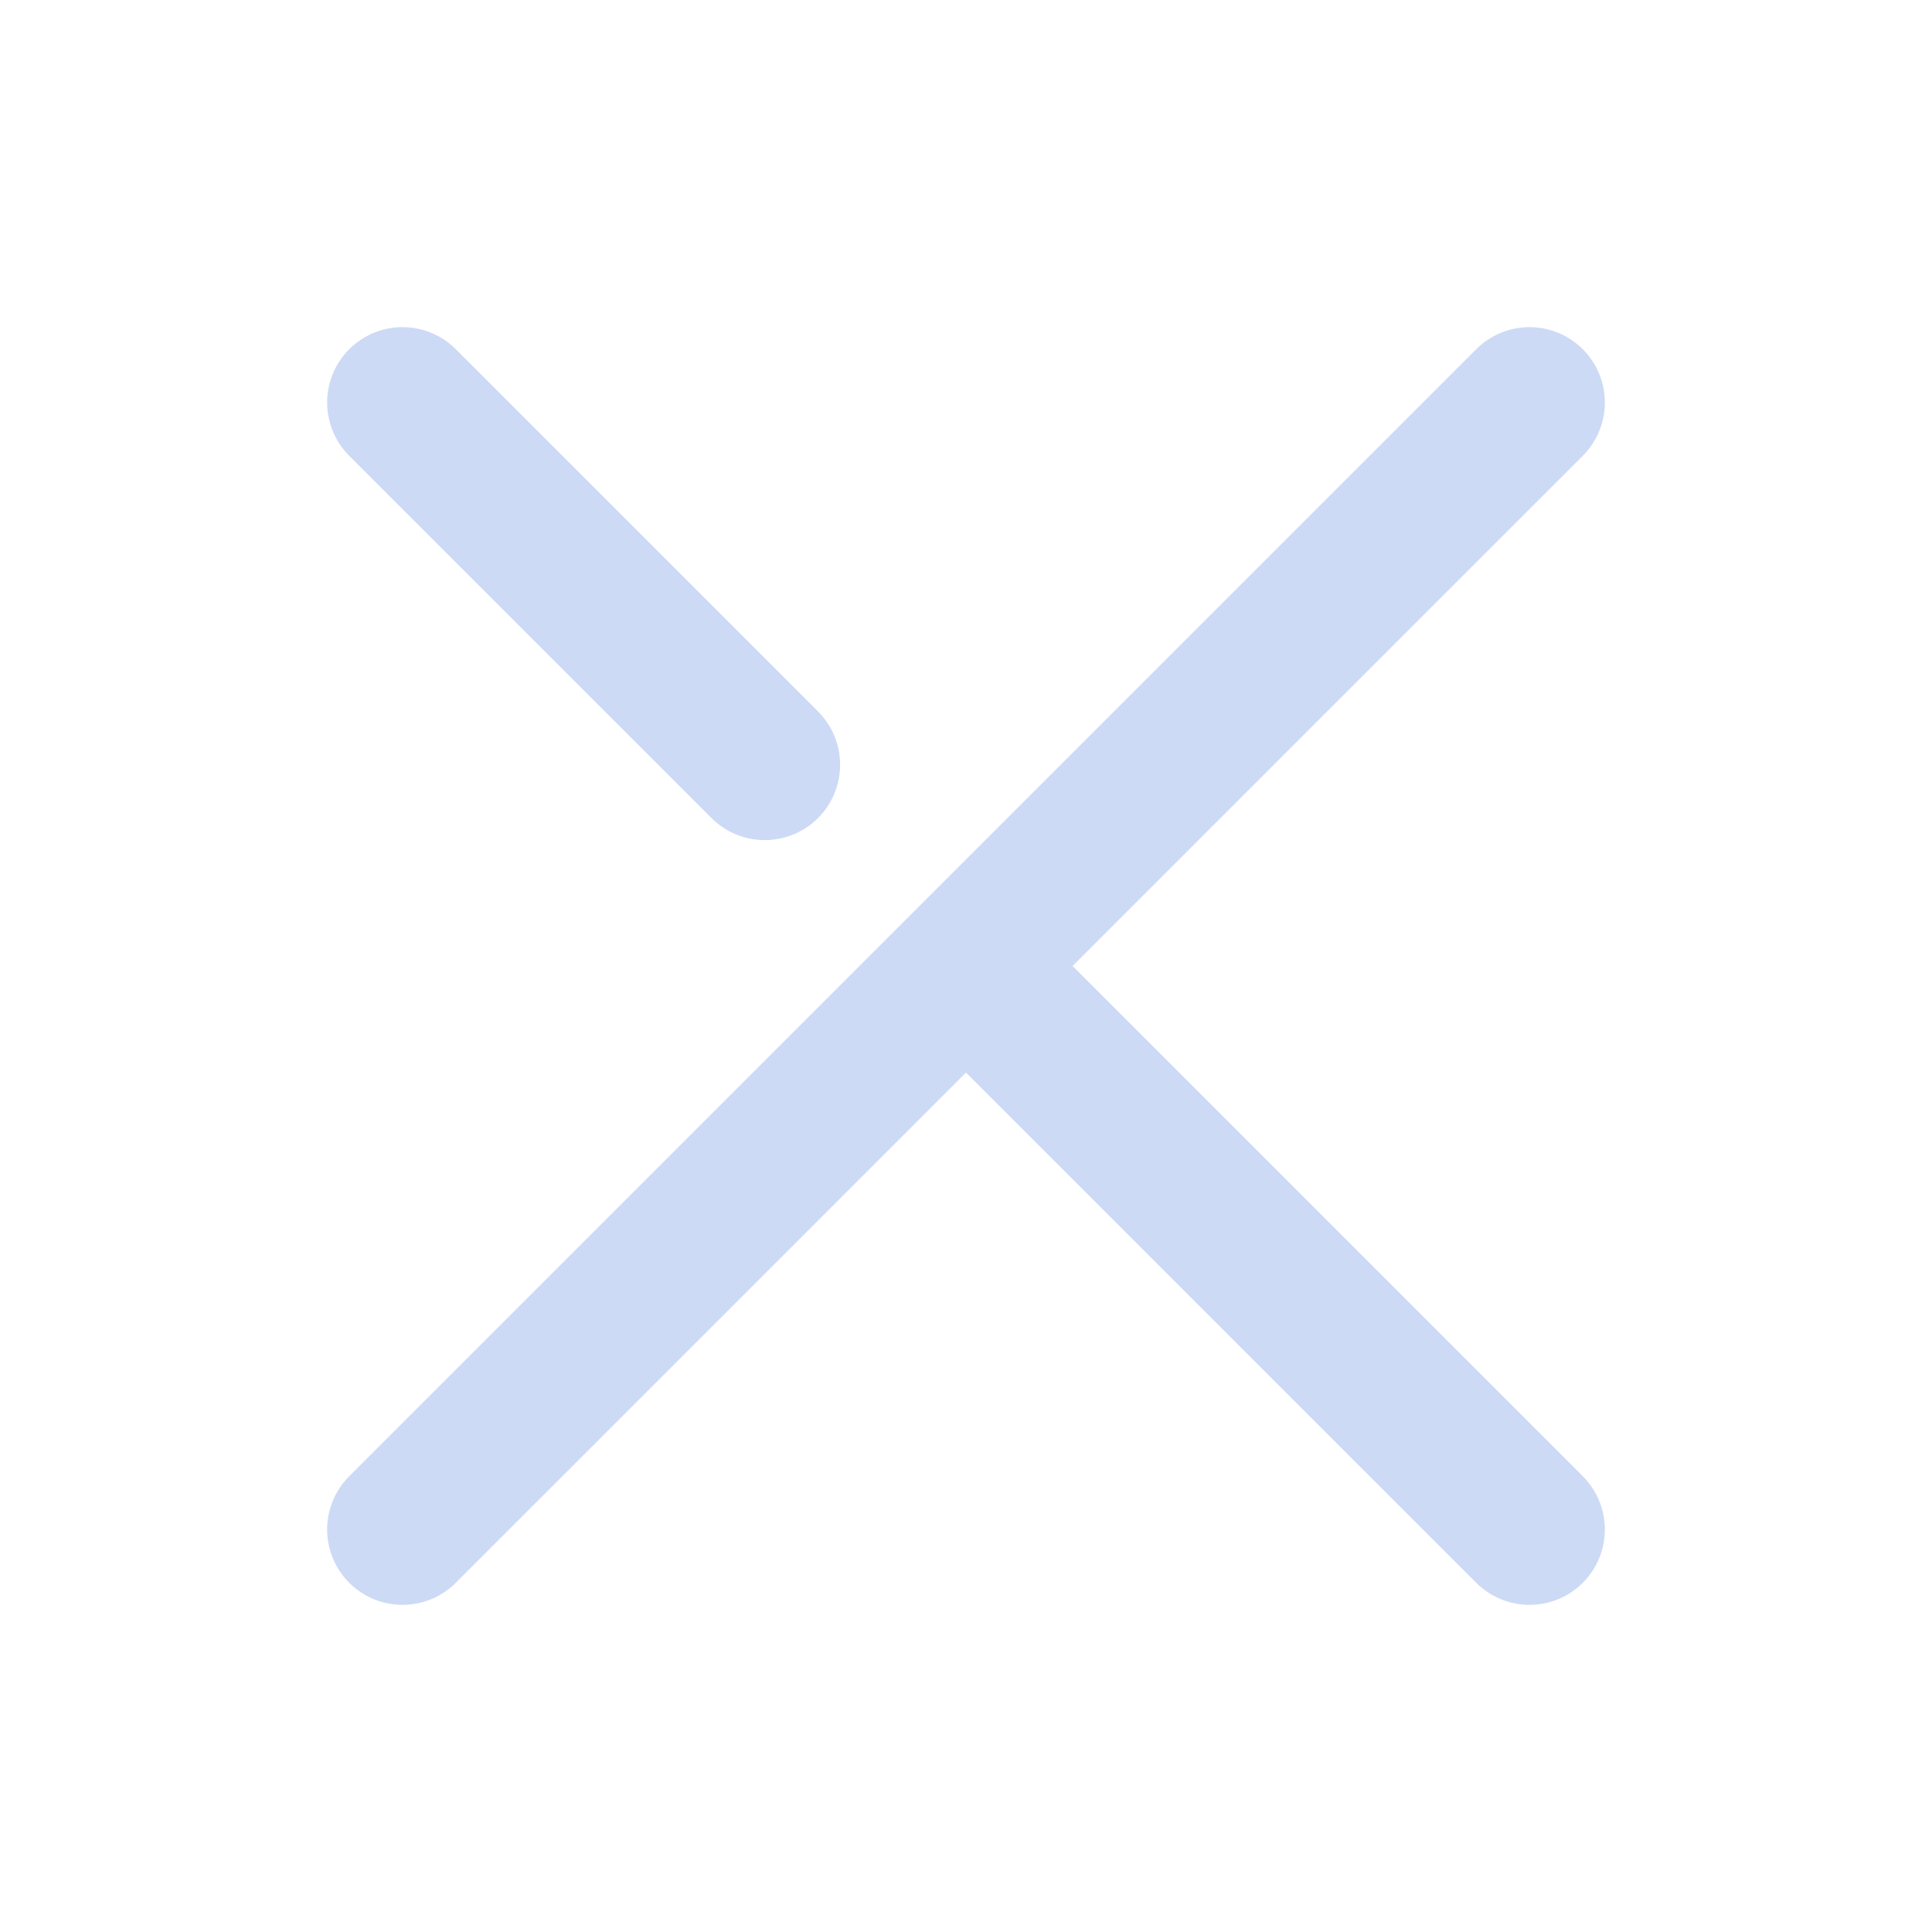
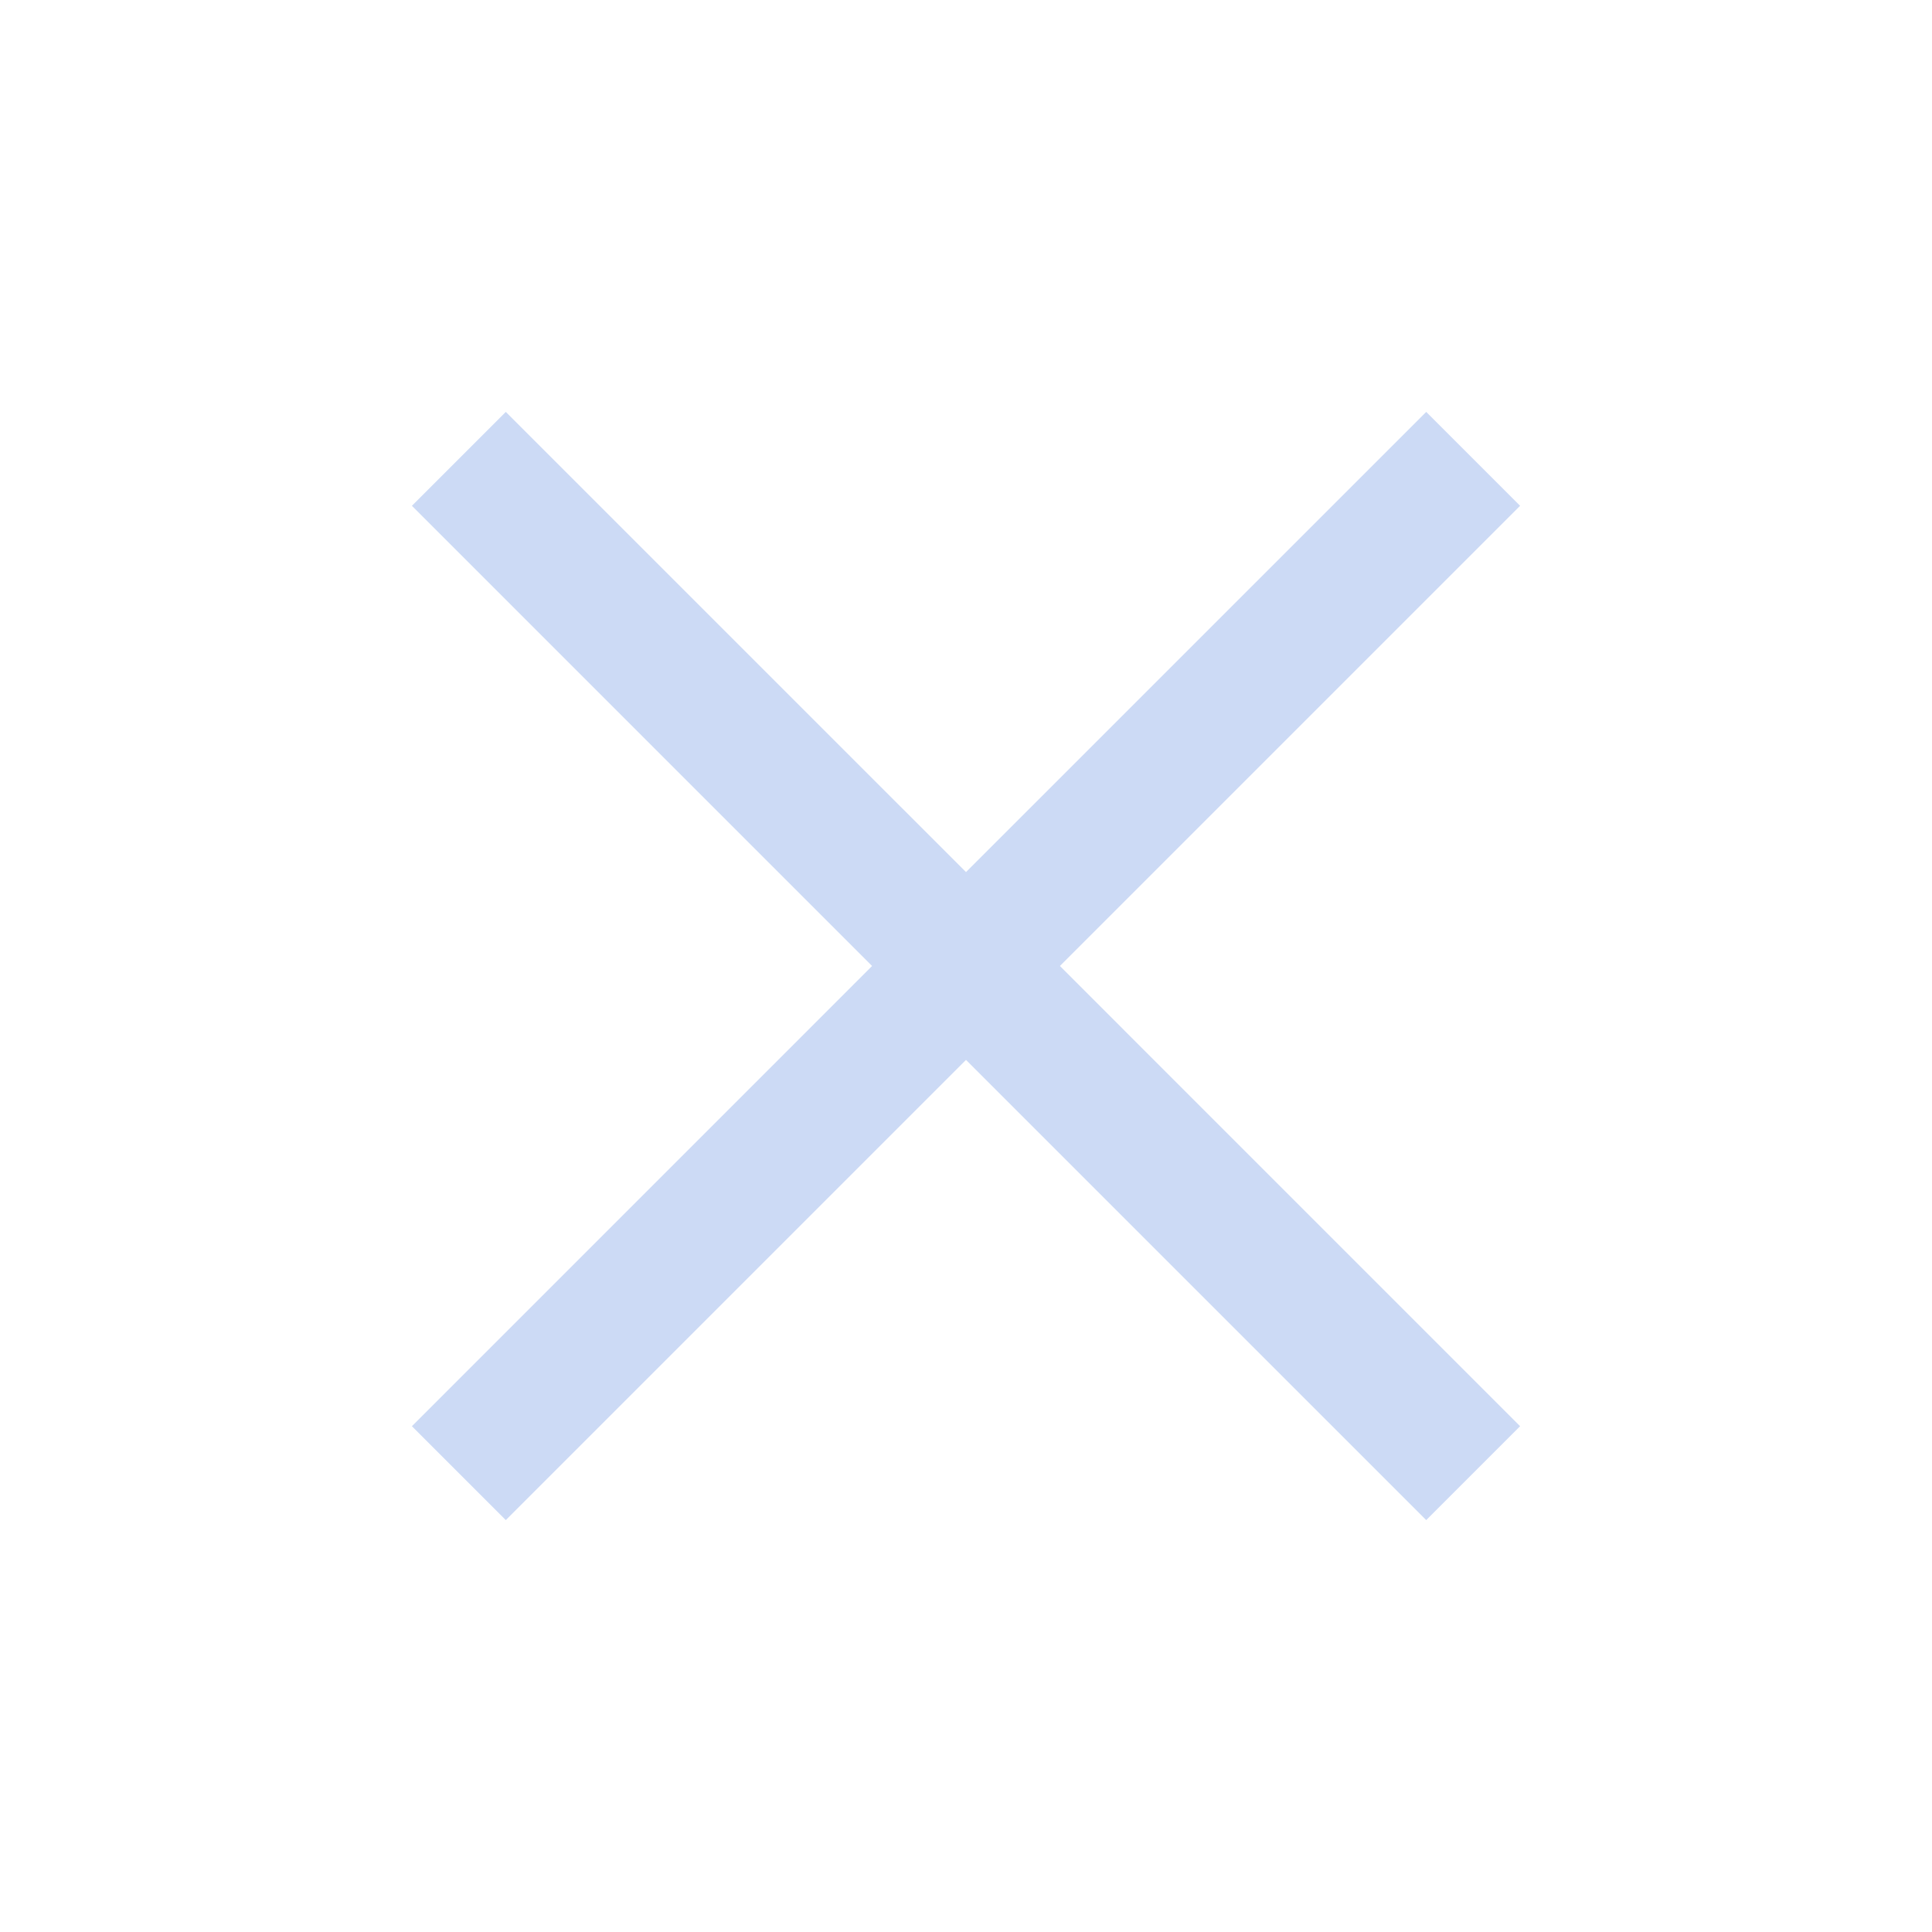
- <svg xmlns="http://www.w3.org/2000/svg" width="144px" height="144px" viewBox="0 0 24 24" fill="none">
-   <g id="SVGRepo_bgCarrier" stroke-width="0" />
-   <g id="SVGRepo_tracerCarrier" stroke-linecap="round" stroke-linejoin="round" />
-   <g id="SVGRepo_iconCarrier">
-     <path d="M19 5L5 19M5 5L9.5 9.5M12 12L19 19" stroke="#CCDAF5" stroke-width="1.872" stroke-linecap="round" stroke-linejoin="round" />
-   </g>
+ <svg xmlns="http://www.w3.org/2000/svg" height="40px" viewBox="0 -960 960 960" width="40px" fill="#CCDAF5">
+   <path d="m251.33-204.67-46.66-46.66L433.33-480 204.67-708.67l46.66-46.66L480-526.67l228.67-228.66 46.66 46.66L526.67-480l228.66 228.67-46.66 46.66L480-433.33 251.33-204.67Z" />
</svg>
